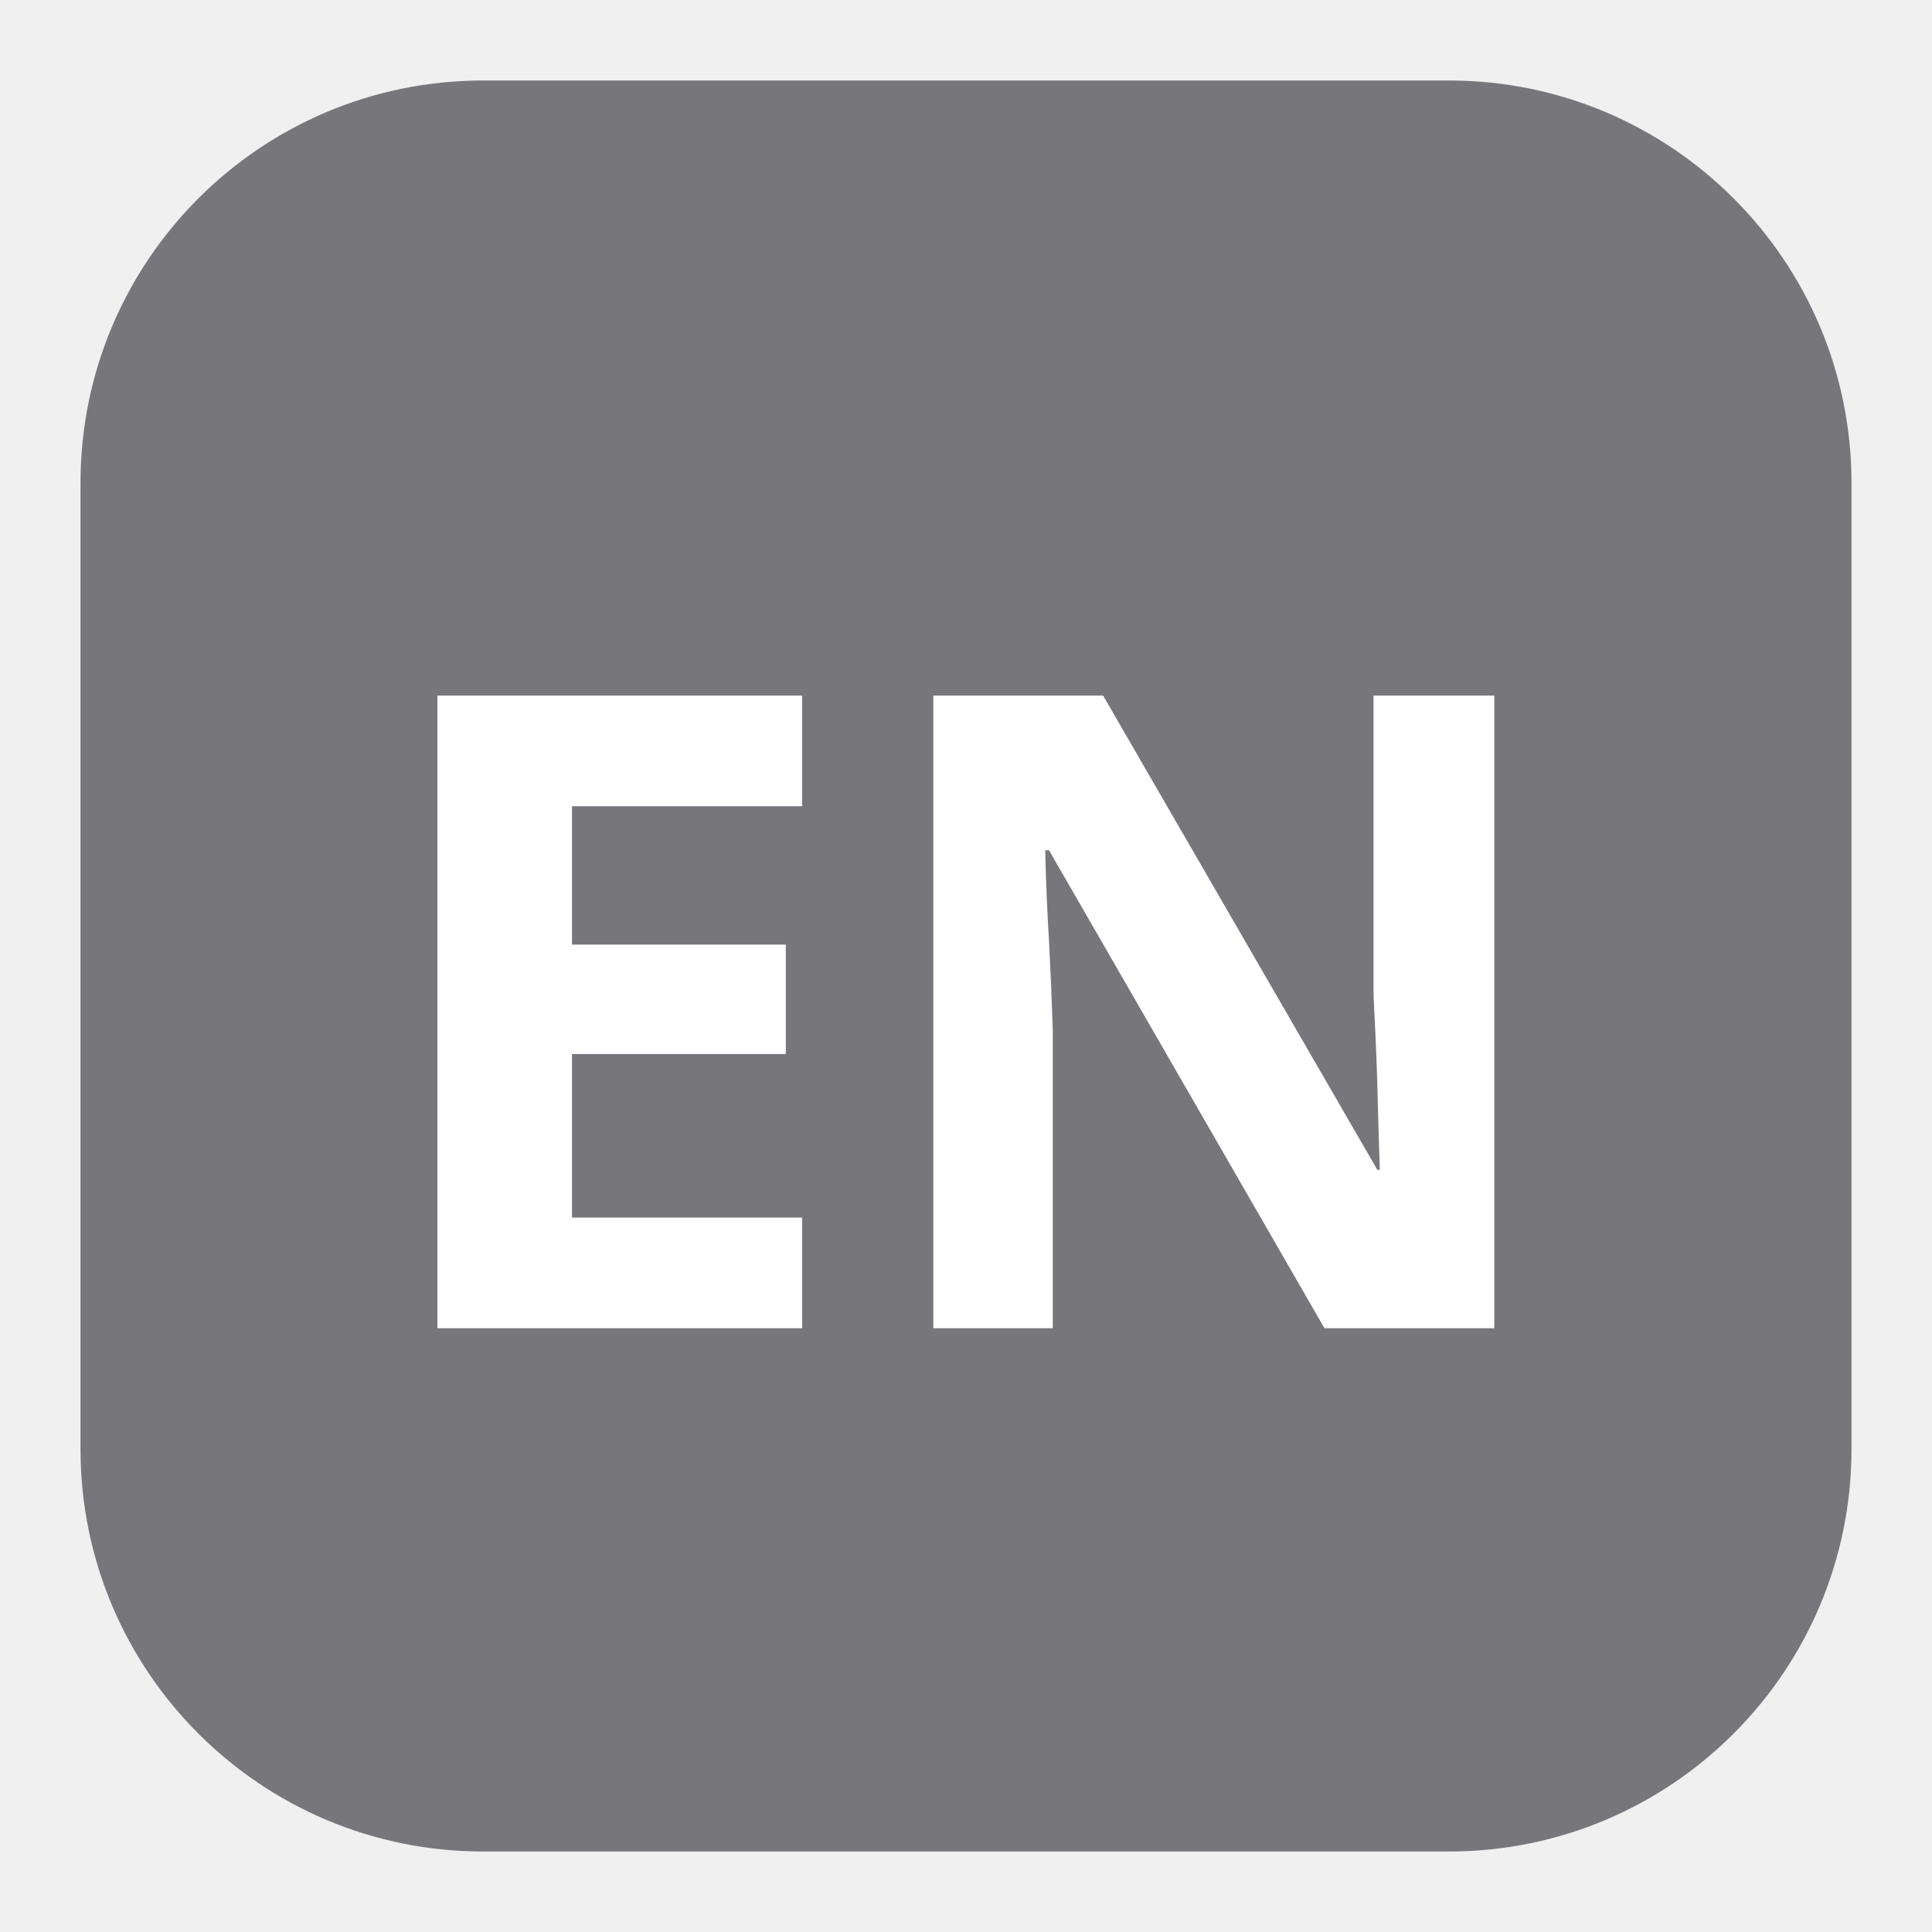
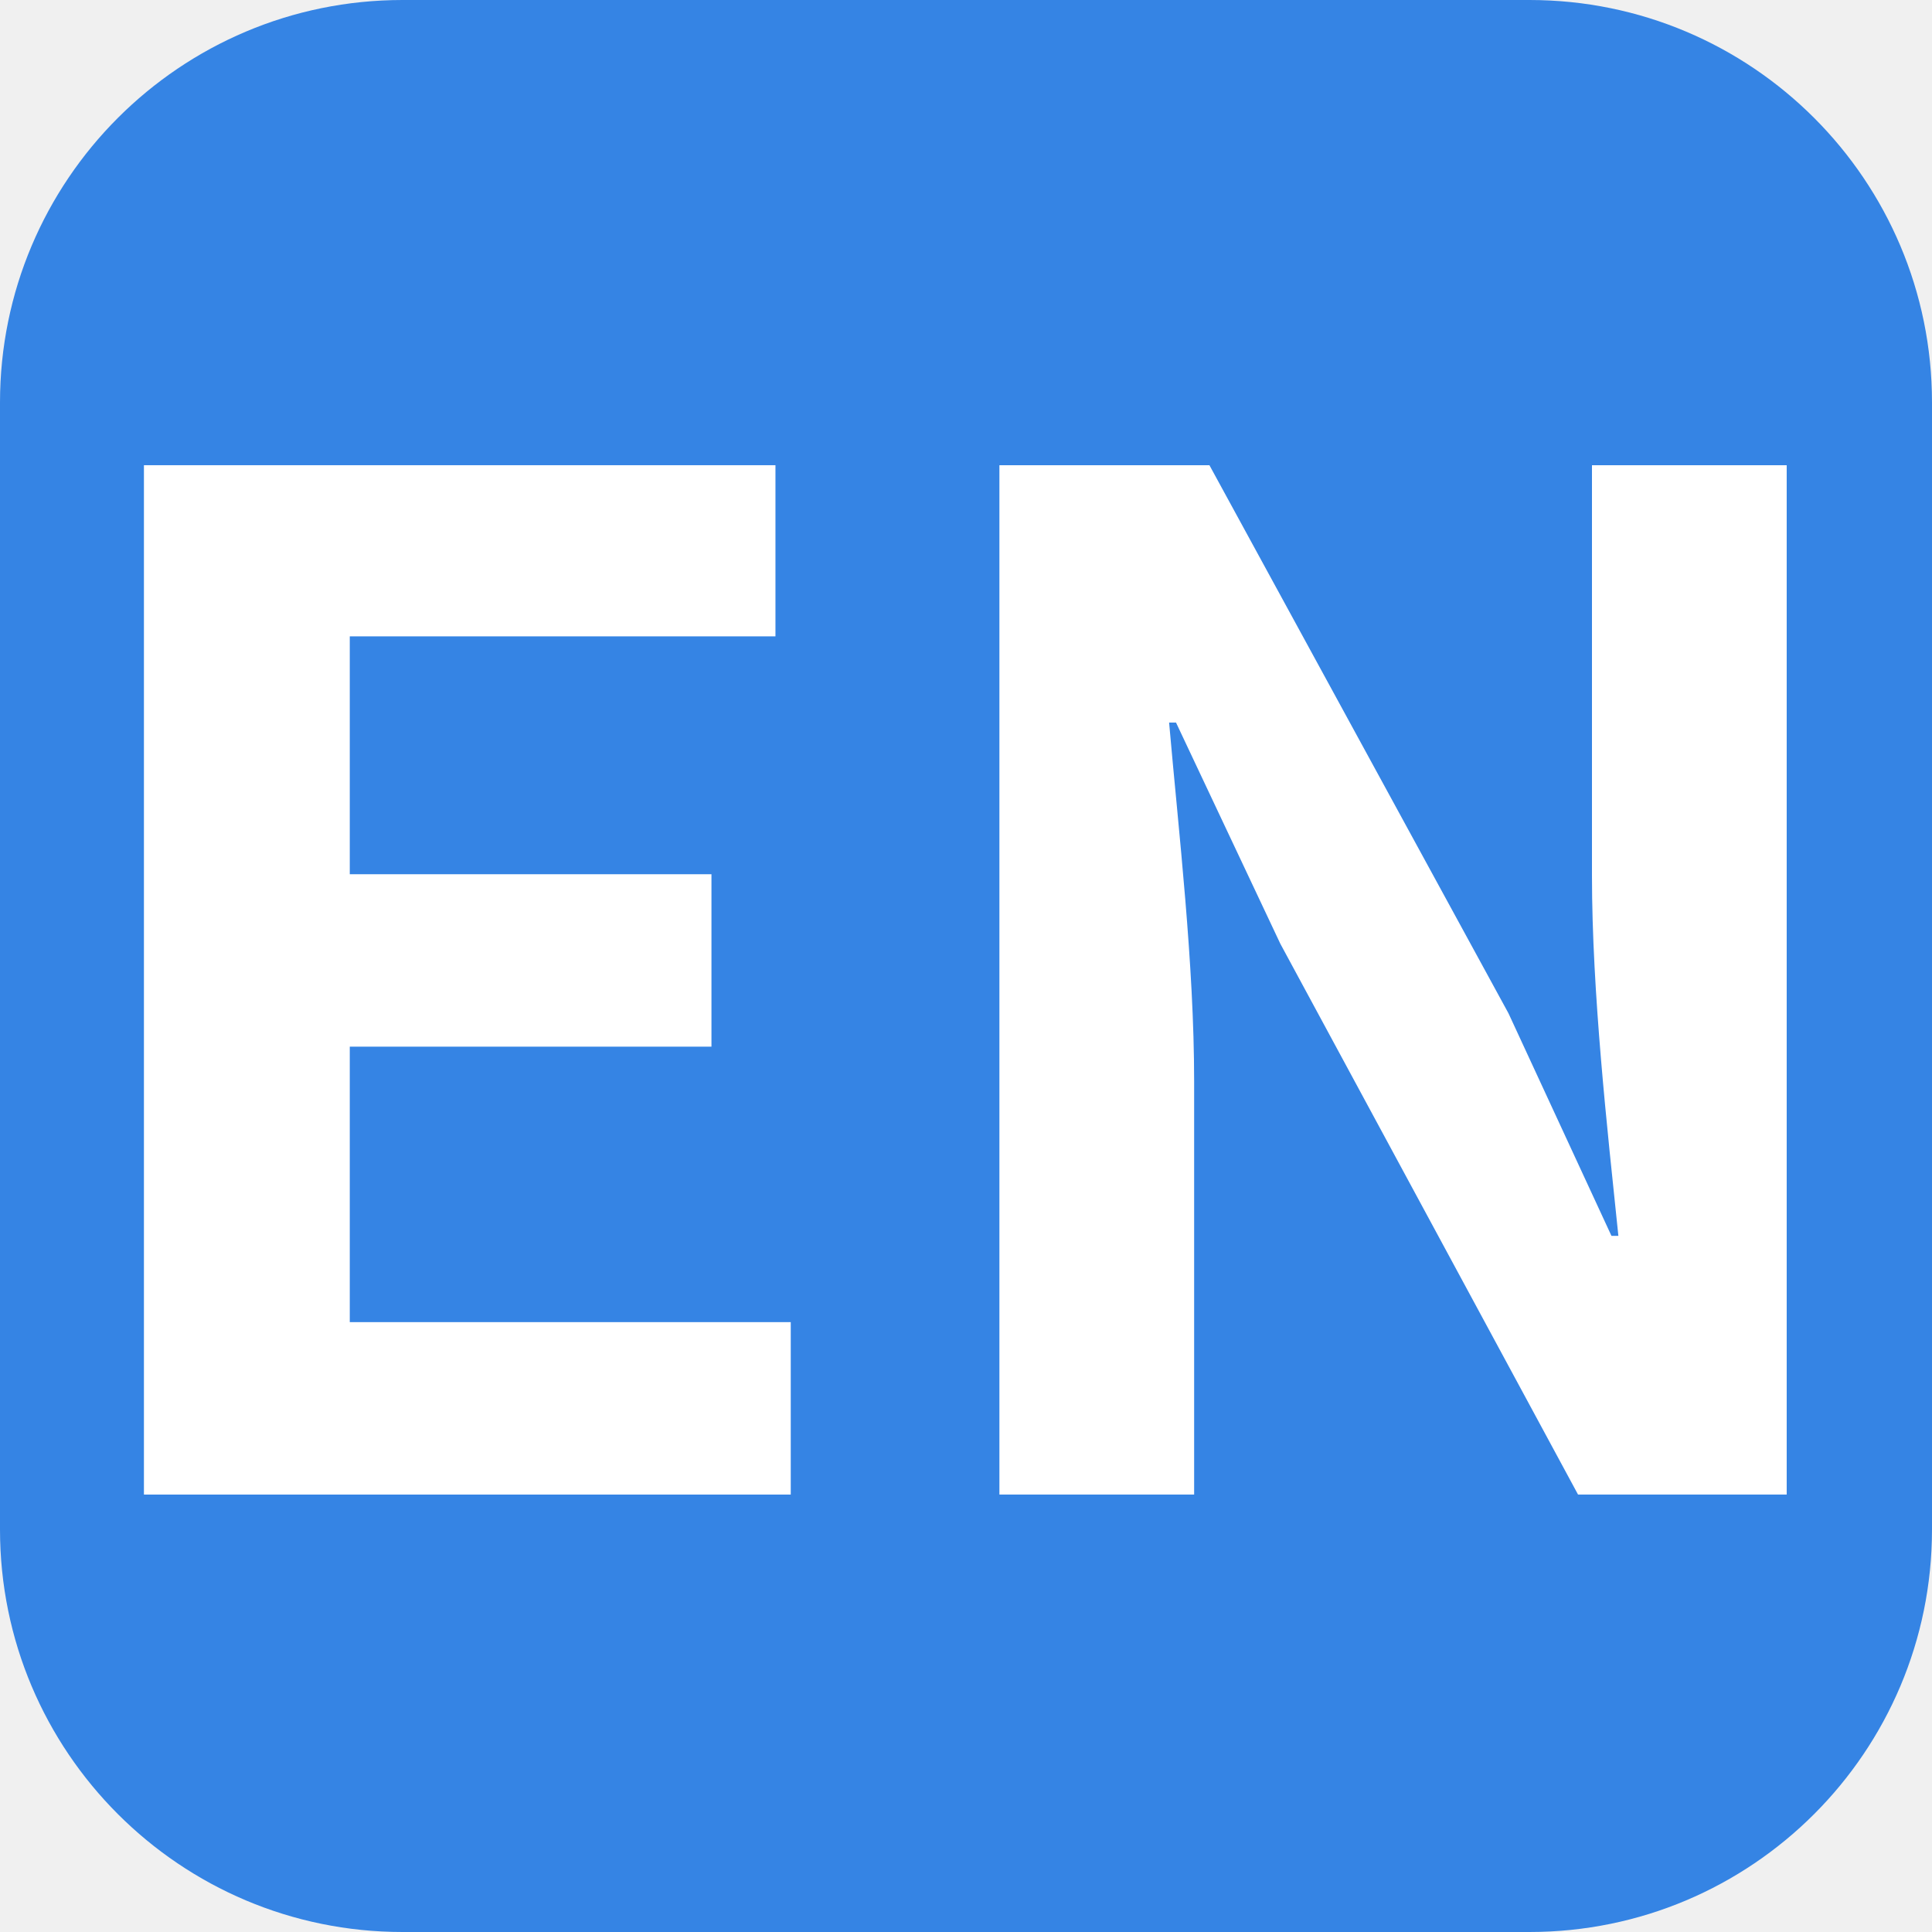
- <svg xmlns="http://www.w3.org/2000/svg" width="24" height="24" viewBox="0 0 24 24">
-   <rect x="1" y="1" width="22" height="22" rx="5" fill="#77767b" />
-   <text x="12" y="16.5" font-family="sans-serif" font-size="11" font-weight="bold" fill="#ffffff" text-anchor="middle">EN</text>
+ <svg xmlns="http://www.w3.org/2000/svg" viewBox="0 0 24 24">
+   <rect x="0" y="0" width="24" height="24" rx="5" fill="#3584e4" />
+   <path d="M1.788 18.566H9.823V16.424H4.345V13.002H8.838V10.86H4.345V7.905H9.633V5.779H1.788Z" fill="#ffffff" />
+   <path d="M12.415 18.566H14.834V13.434C14.834 11.965 14.644 10.358 14.523 8.976H14.609L15.905 11.724L19.603 18.566H22.195V5.779H19.776V10.877C19.776 12.328 19.966 14.022 20.104 15.352H20.018L18.739 12.588L15.024 5.779H12.415Z" fill="#ffffff" />
</svg>
